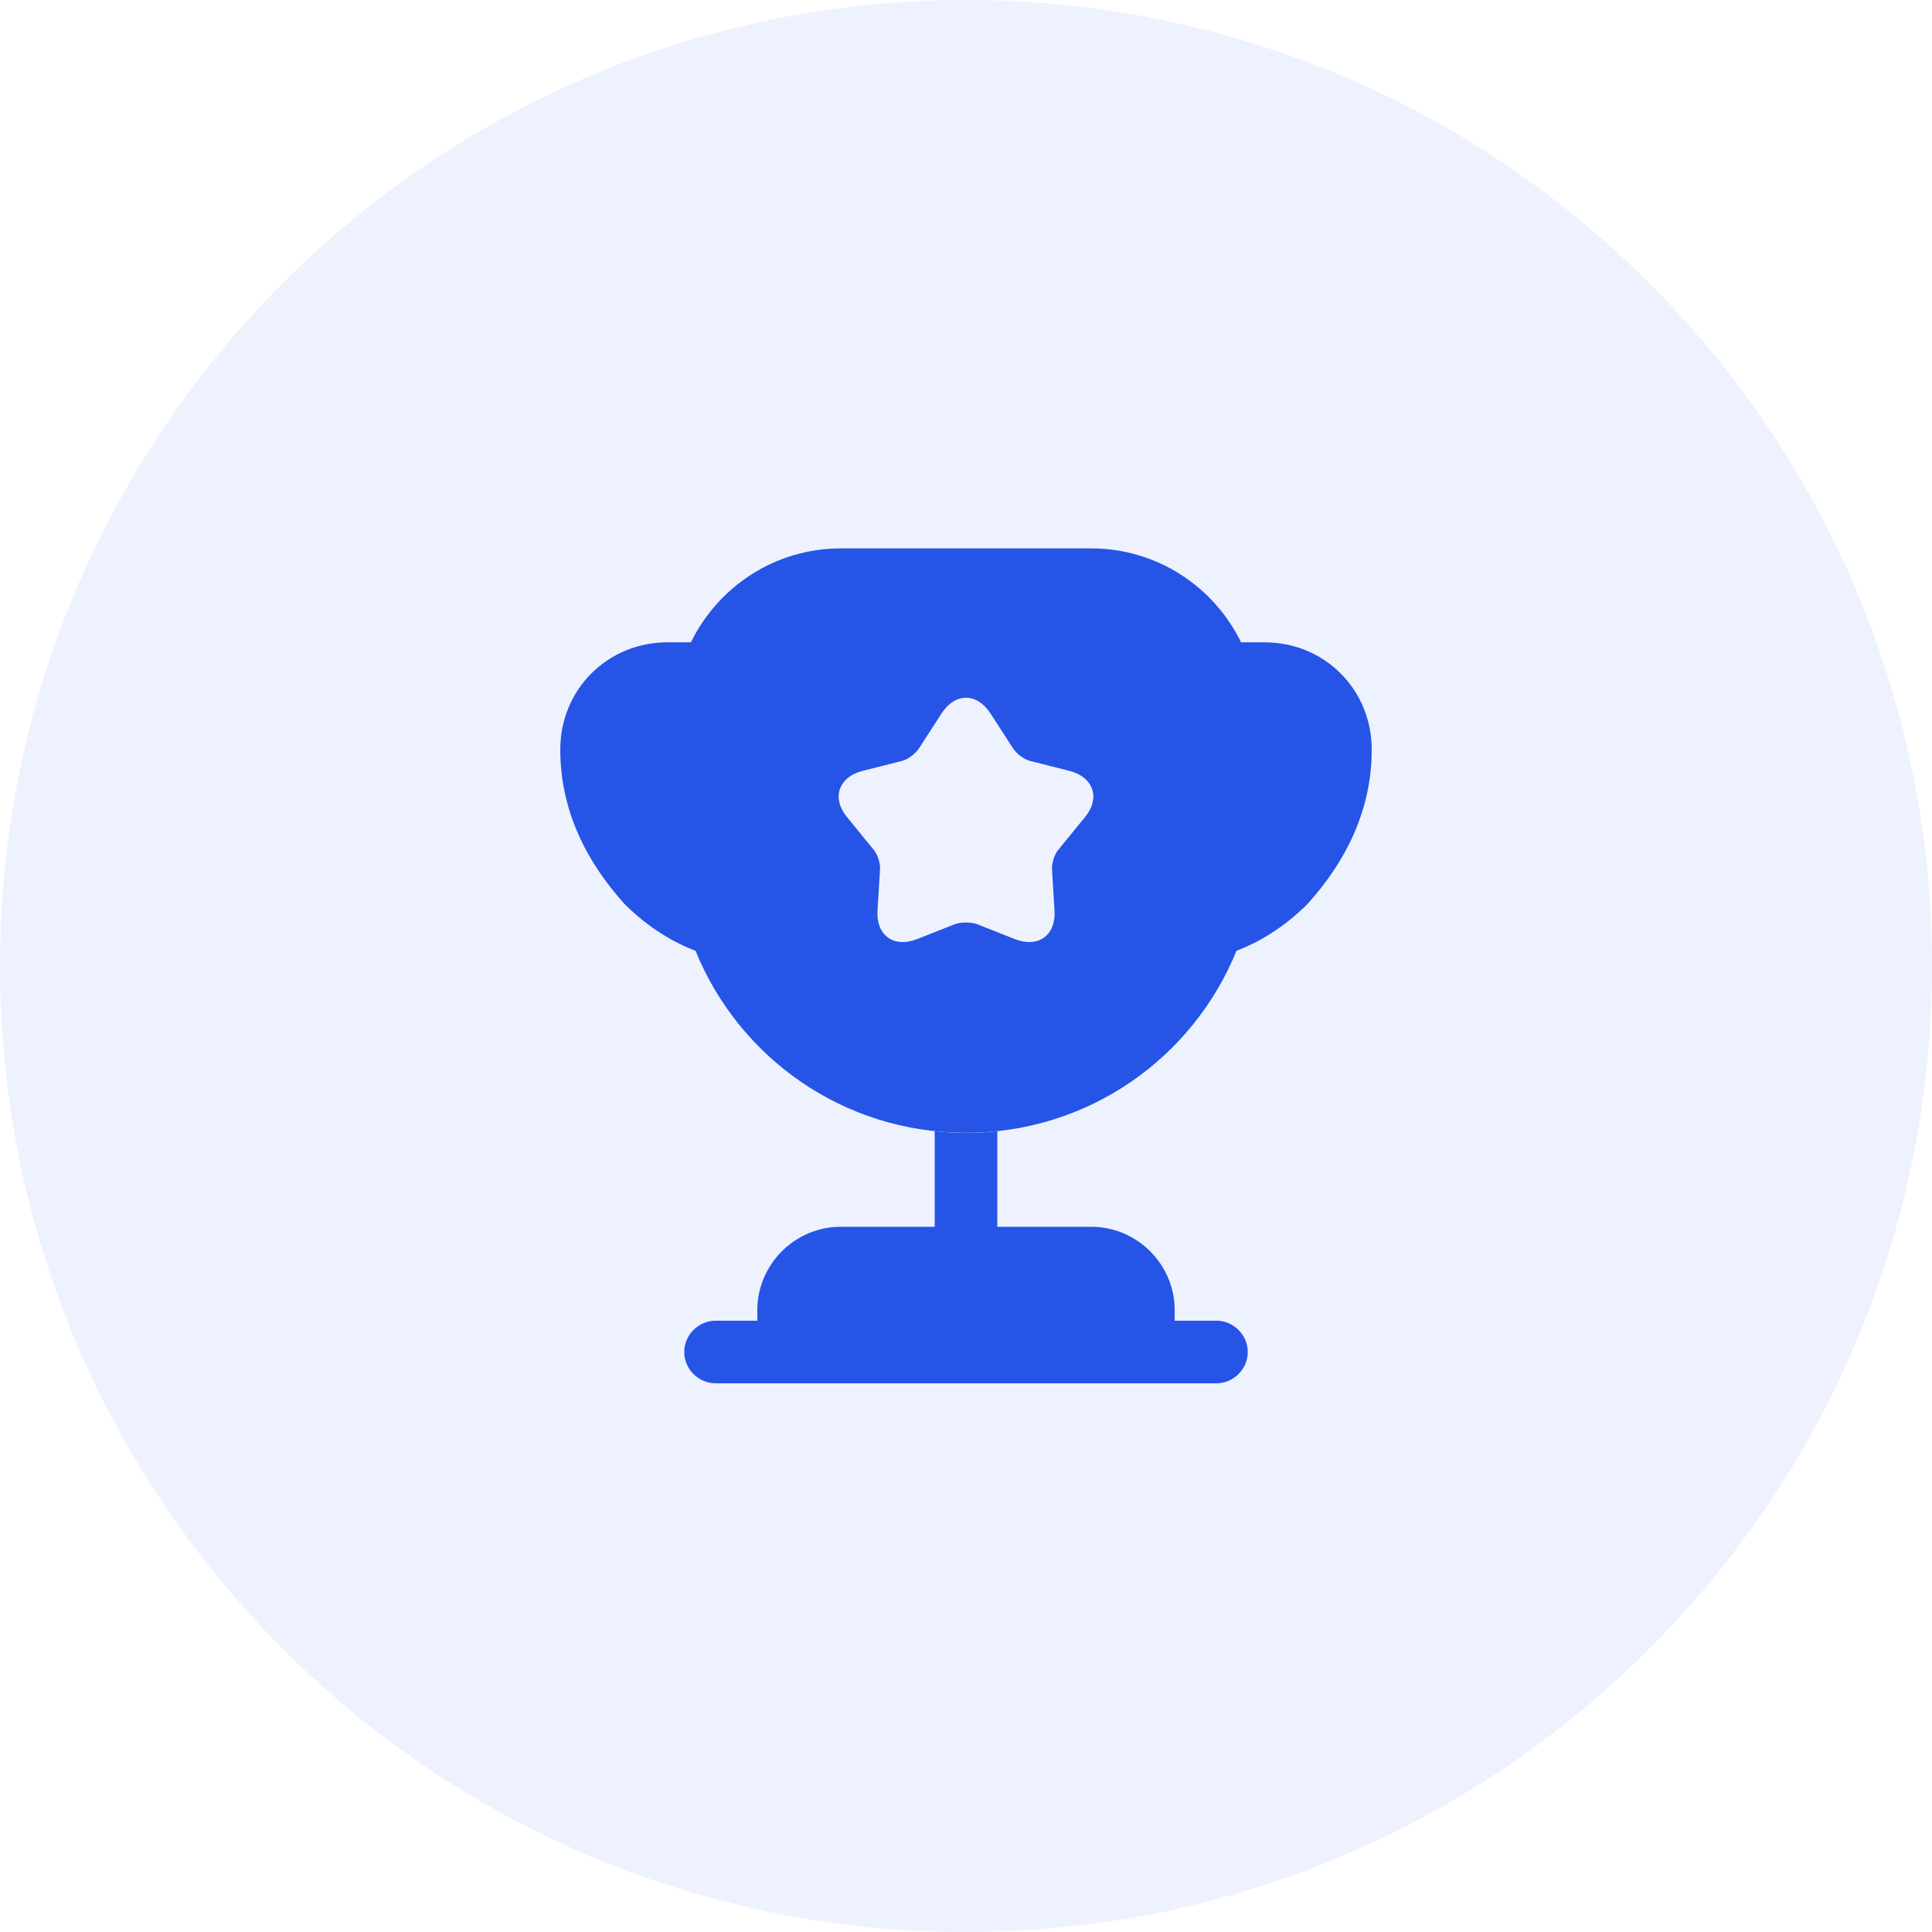
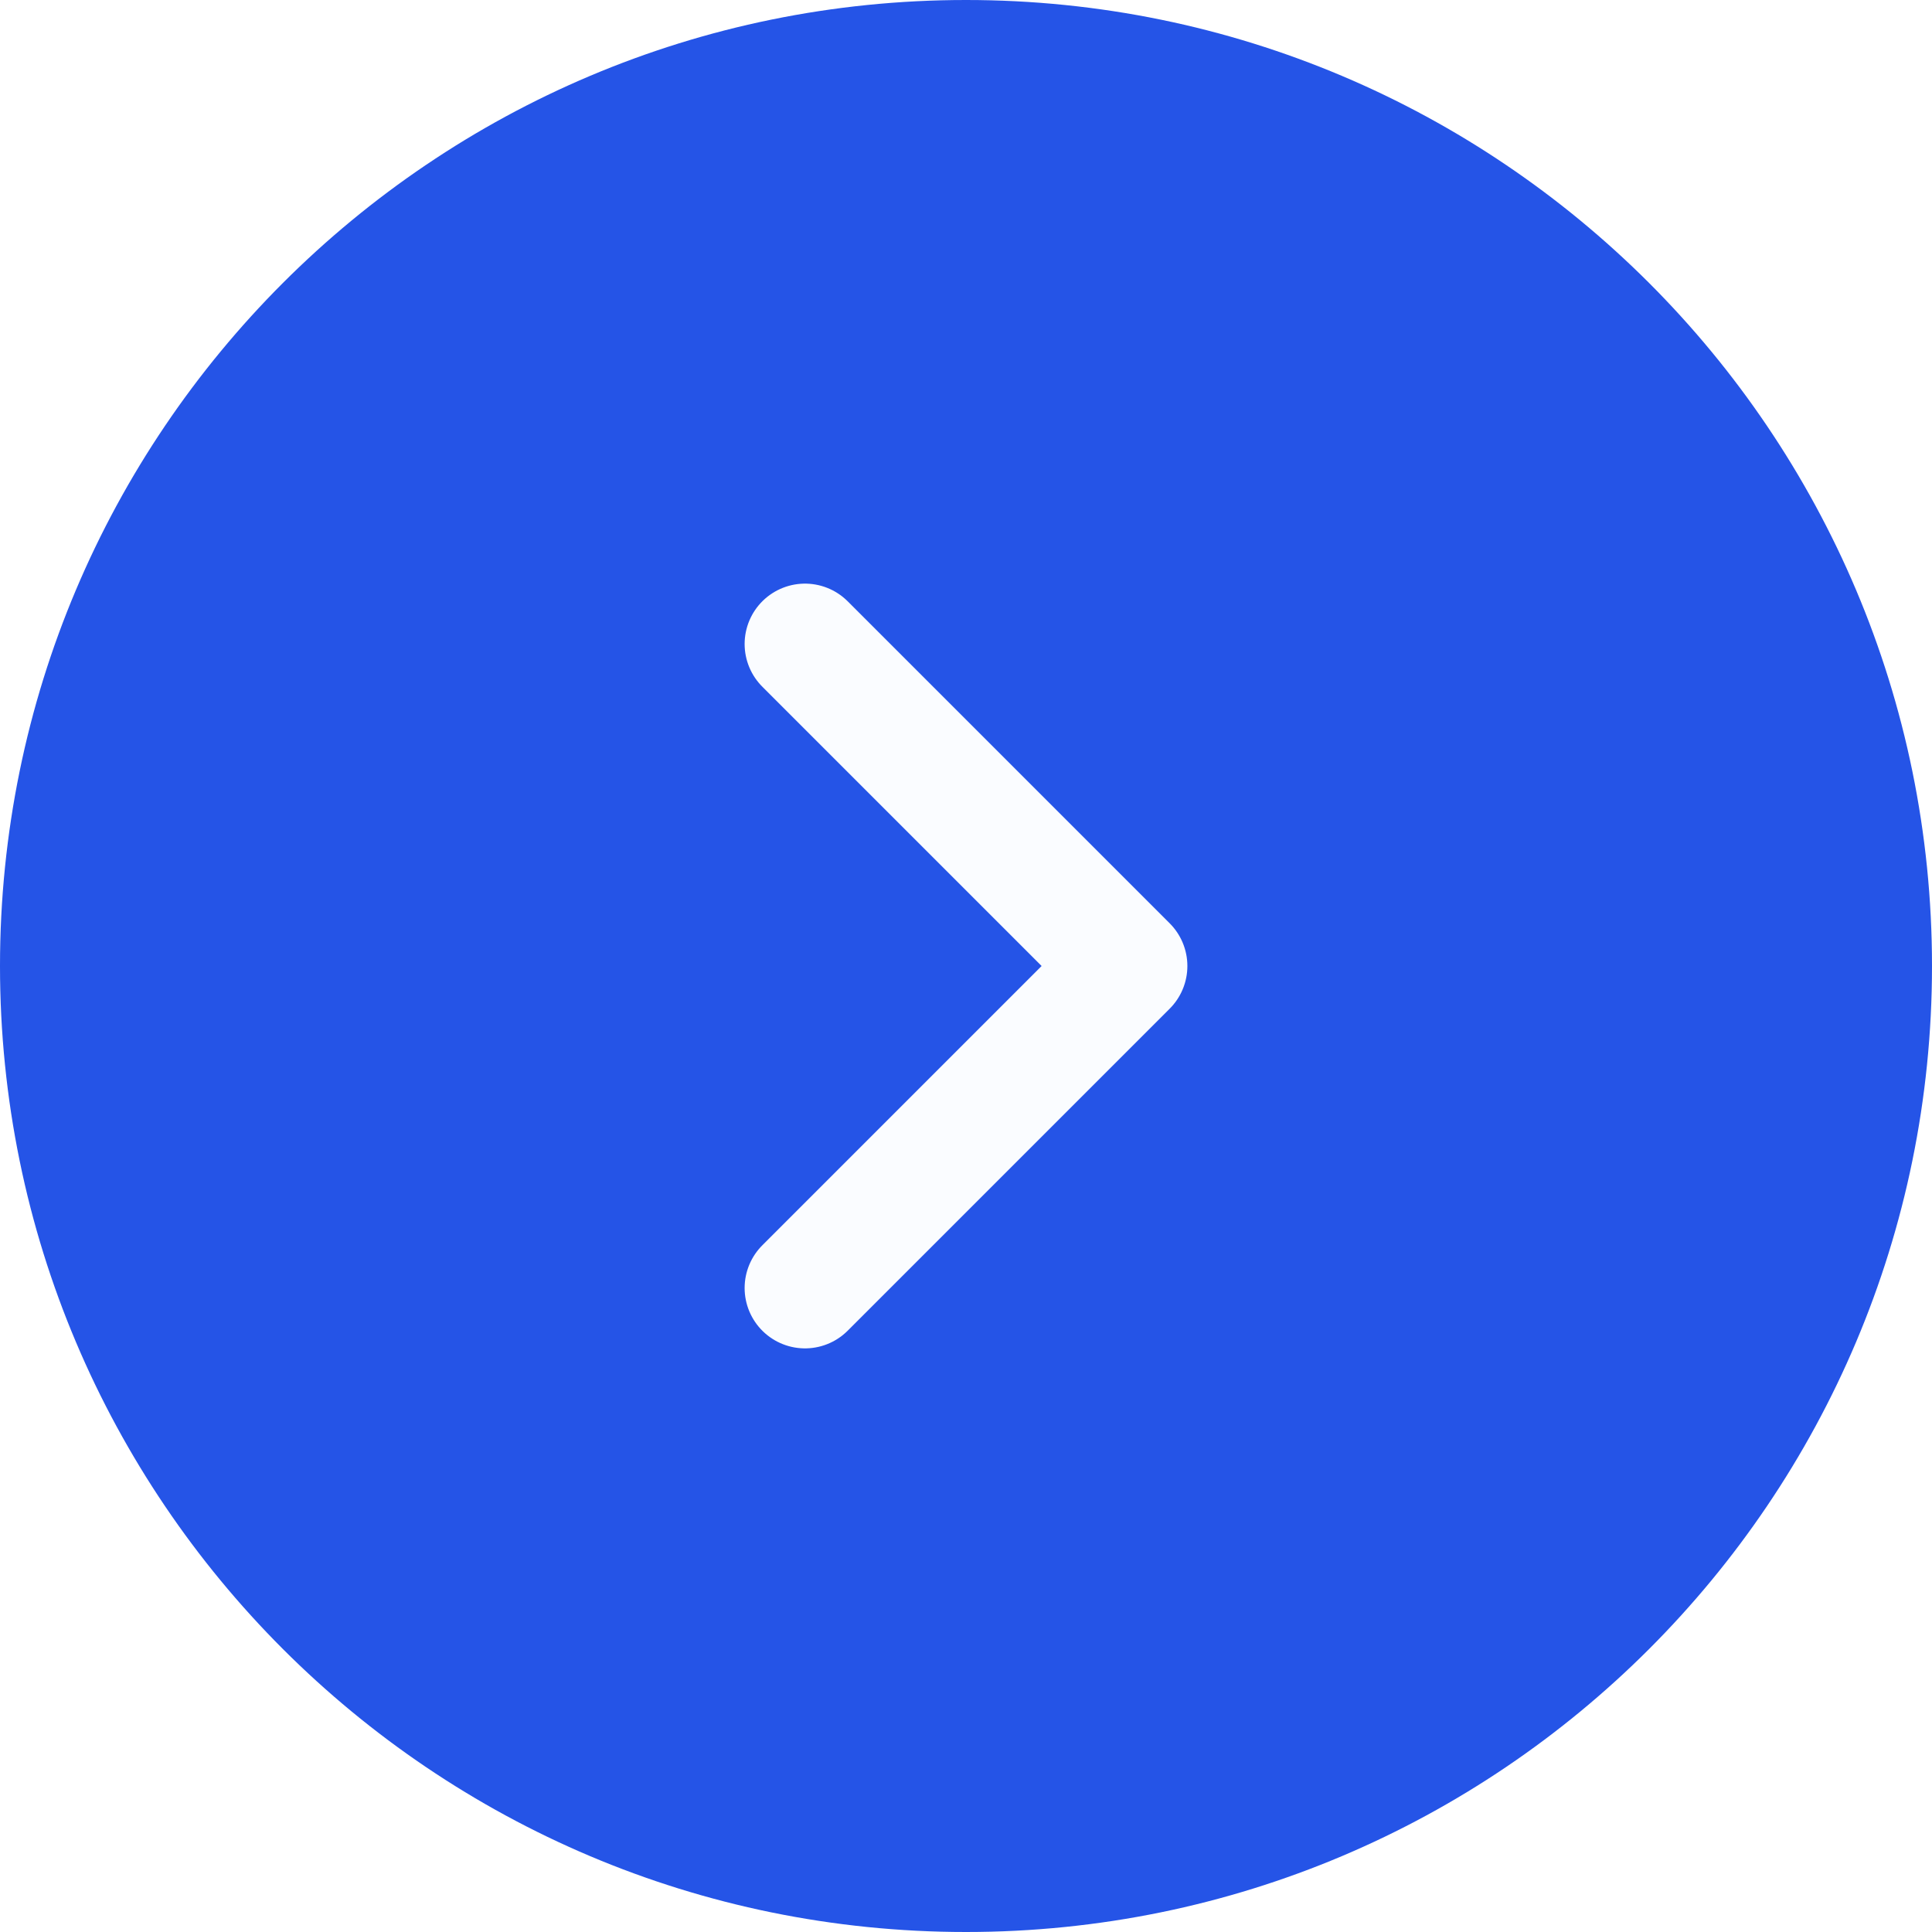
- <svg xmlns="http://www.w3.org/2000/svg" width="54" height="54" viewBox="0 0 54 54" fill="none">
-   <rect width="54" height="54" rx="27" fill="#EDF2FE" />
-   <path d="M26.125 34.289H23.5C22.217 34.289 21.167 35.339 21.167 36.622V36.914H20C19.522 36.914 19.125 37.31 19.125 37.789C19.125 38.267 19.522 38.664 20 38.664H34C34.478 38.664 34.875 38.267 34.875 37.789C34.875 37.31 34.478 36.914 34 36.914H32.833V36.622C32.833 35.339 31.783 34.289 30.5 34.289H27.875V31.617C27.583 31.652 27.292 31.664 27 31.664C26.708 31.664 26.417 31.652 26.125 31.617V34.289Z" fill="#2554E7" />
-   <path d="M34.56 26.575C35.33 26.283 36.007 25.805 36.544 25.268C37.629 24.067 38.34 22.631 38.34 20.951C38.34 19.271 37.022 17.953 35.342 17.953H34.688C33.93 16.401 32.343 15.328 30.5 15.328H23.5C21.657 15.328 20.07 16.401 19.312 17.953H18.659C16.979 17.953 15.66 19.271 15.66 20.951C15.66 22.631 16.372 24.067 17.457 25.268C17.994 25.805 18.67 26.283 19.44 26.575C20.654 29.561 23.57 31.662 27 31.662C30.43 31.662 33.347 29.561 34.56 26.575ZM30.314 22.853L29.59 23.74C29.474 23.868 29.392 24.125 29.404 24.3L29.474 25.443C29.52 26.143 29.018 26.505 28.365 26.248L27.303 25.828C27.14 25.77 26.86 25.77 26.697 25.828L25.635 26.248C24.982 26.505 24.48 26.143 24.527 25.443L24.597 24.3C24.608 24.125 24.527 23.868 24.41 23.74L23.687 22.853C23.232 22.317 23.43 21.721 24.107 21.547L25.215 21.267C25.39 21.22 25.6 21.056 25.694 20.905L26.312 19.948C26.697 19.353 27.303 19.353 27.689 19.948L28.307 20.905C28.4 21.056 28.61 21.22 28.785 21.267L29.893 21.547C30.57 21.721 30.768 22.317 30.314 22.853Z" fill="#2554E7" />
+ <svg xmlns="http://www.w3.org/2000/svg" width="24" height="24" viewBox="0 0 24 24" fill="none">
+   <rect width="24" height="24" rx="12" fill="#2554E7" />
+   <path d="M10 8L14 12L10 16" stroke="#FAFCFF" stroke-width="1.5" stroke-linecap="round" stroke-linejoin="round" />
</svg>
